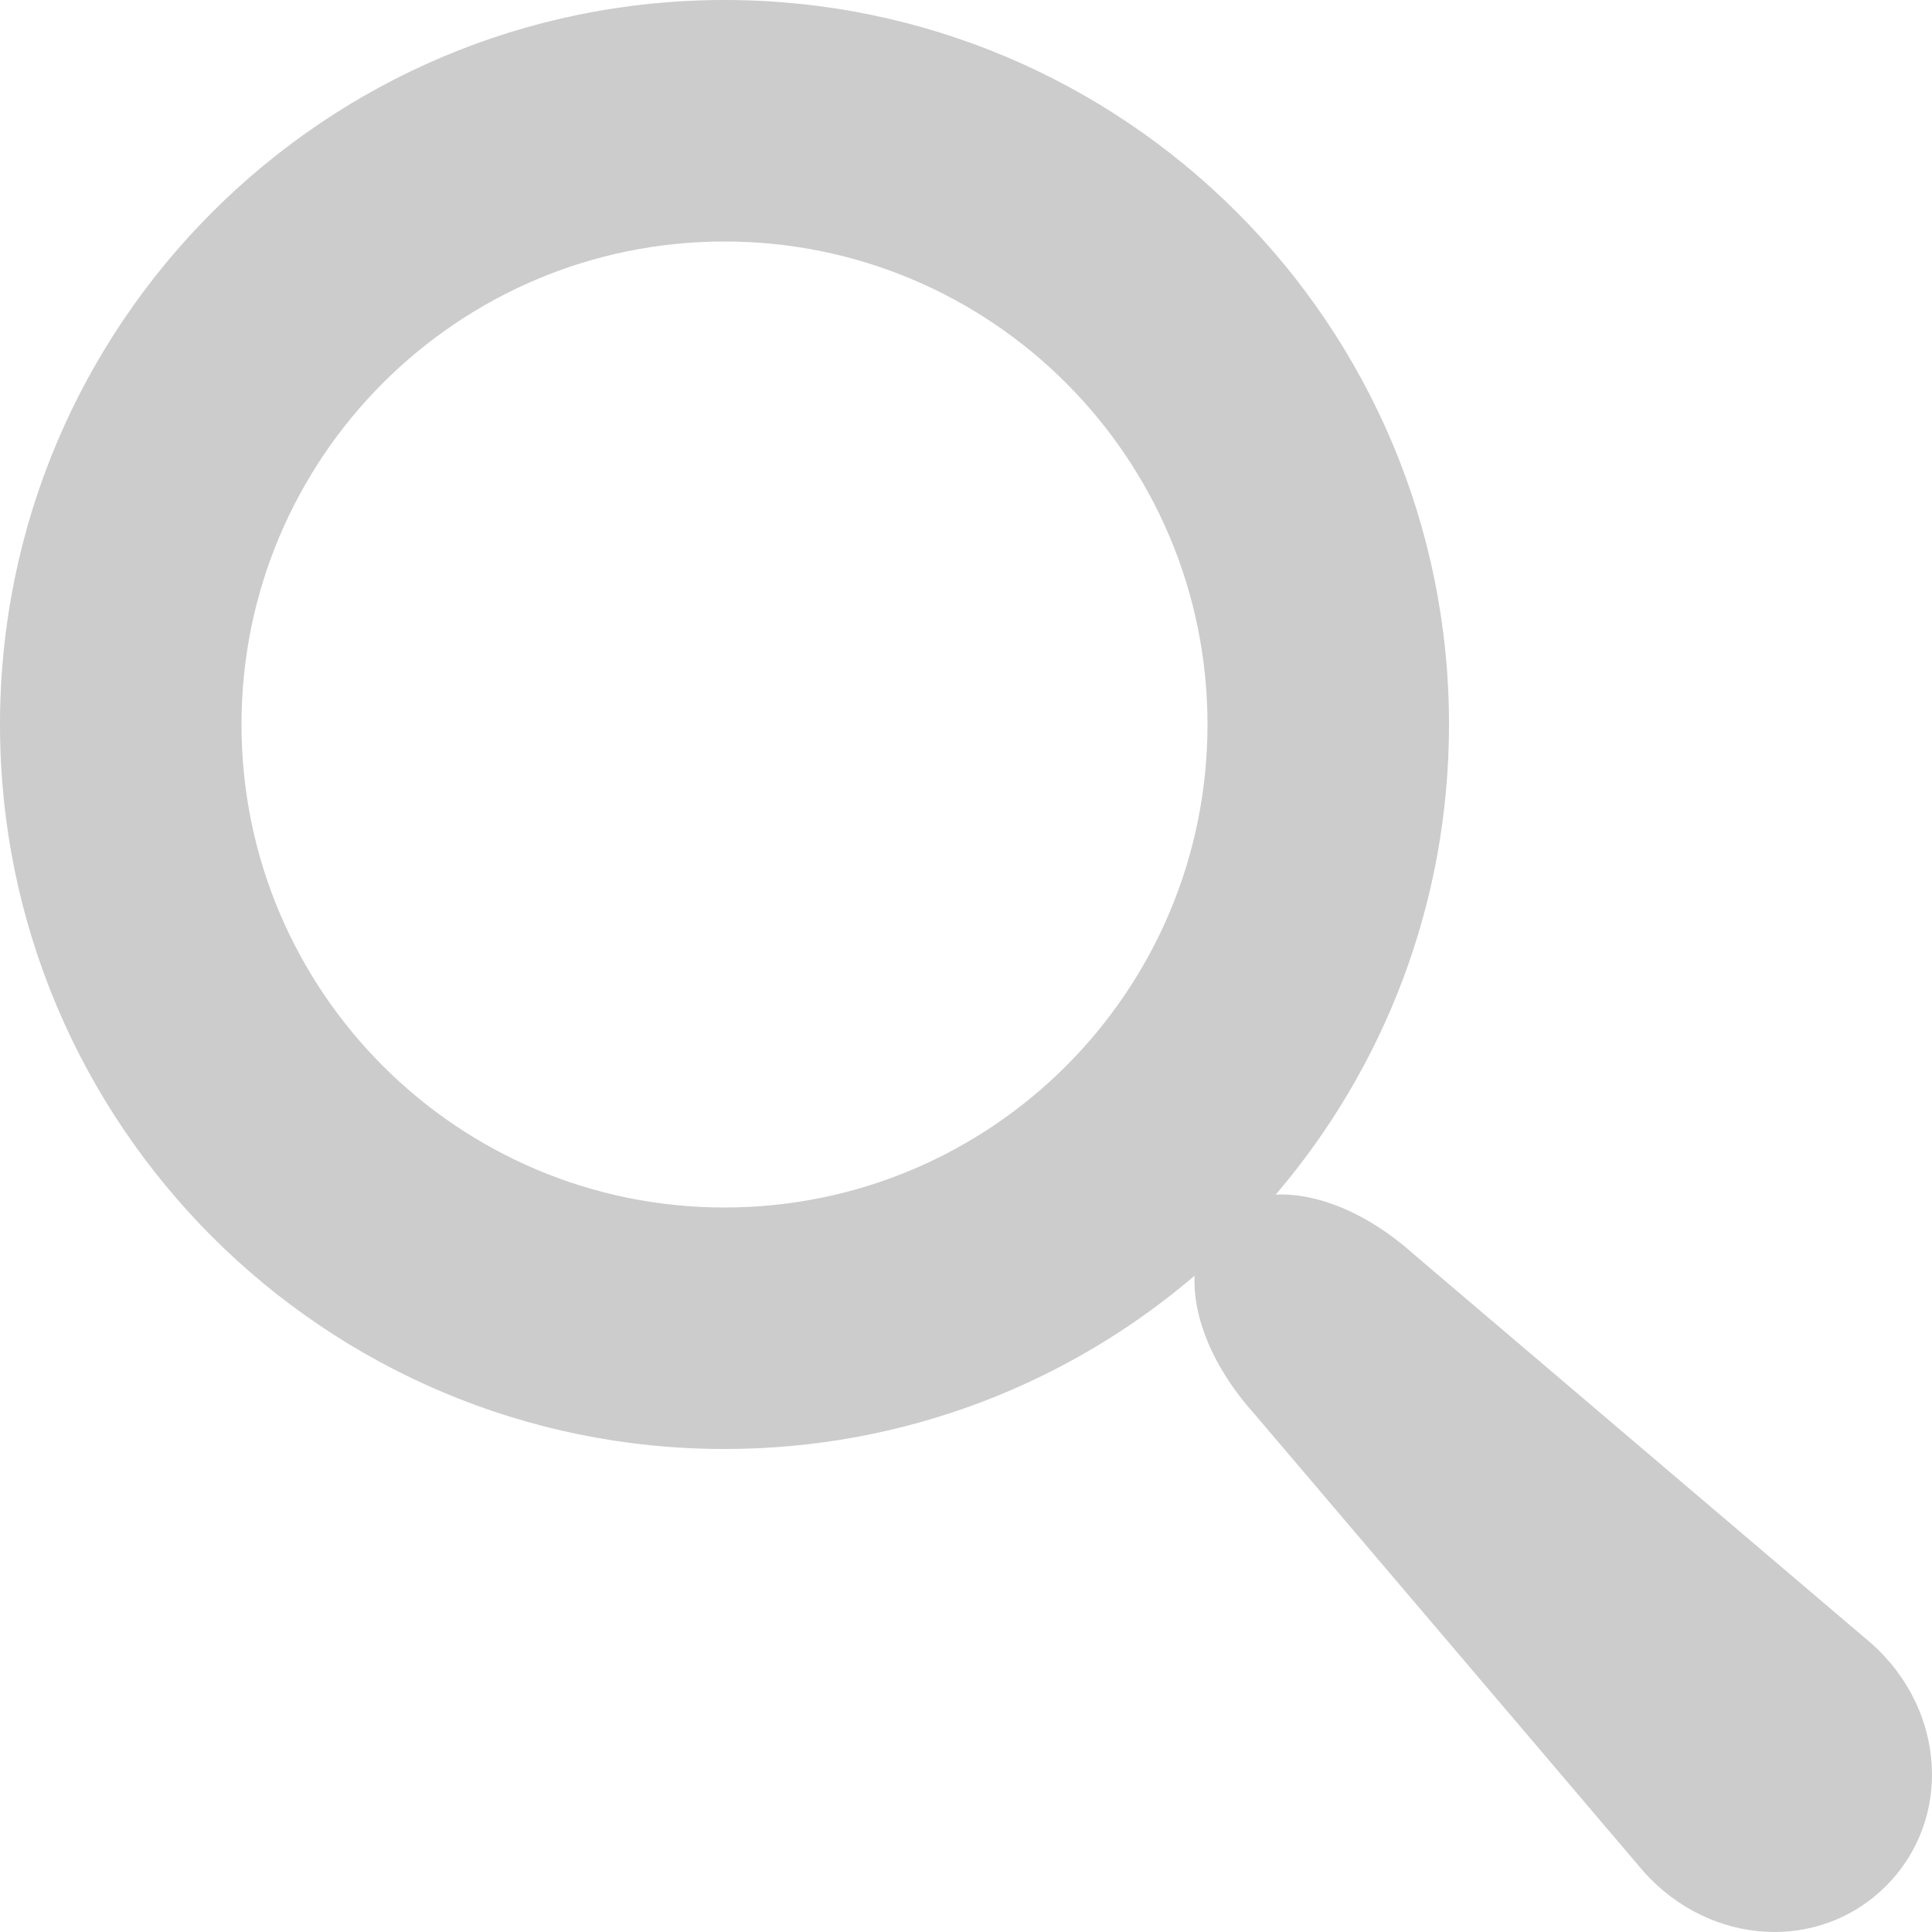
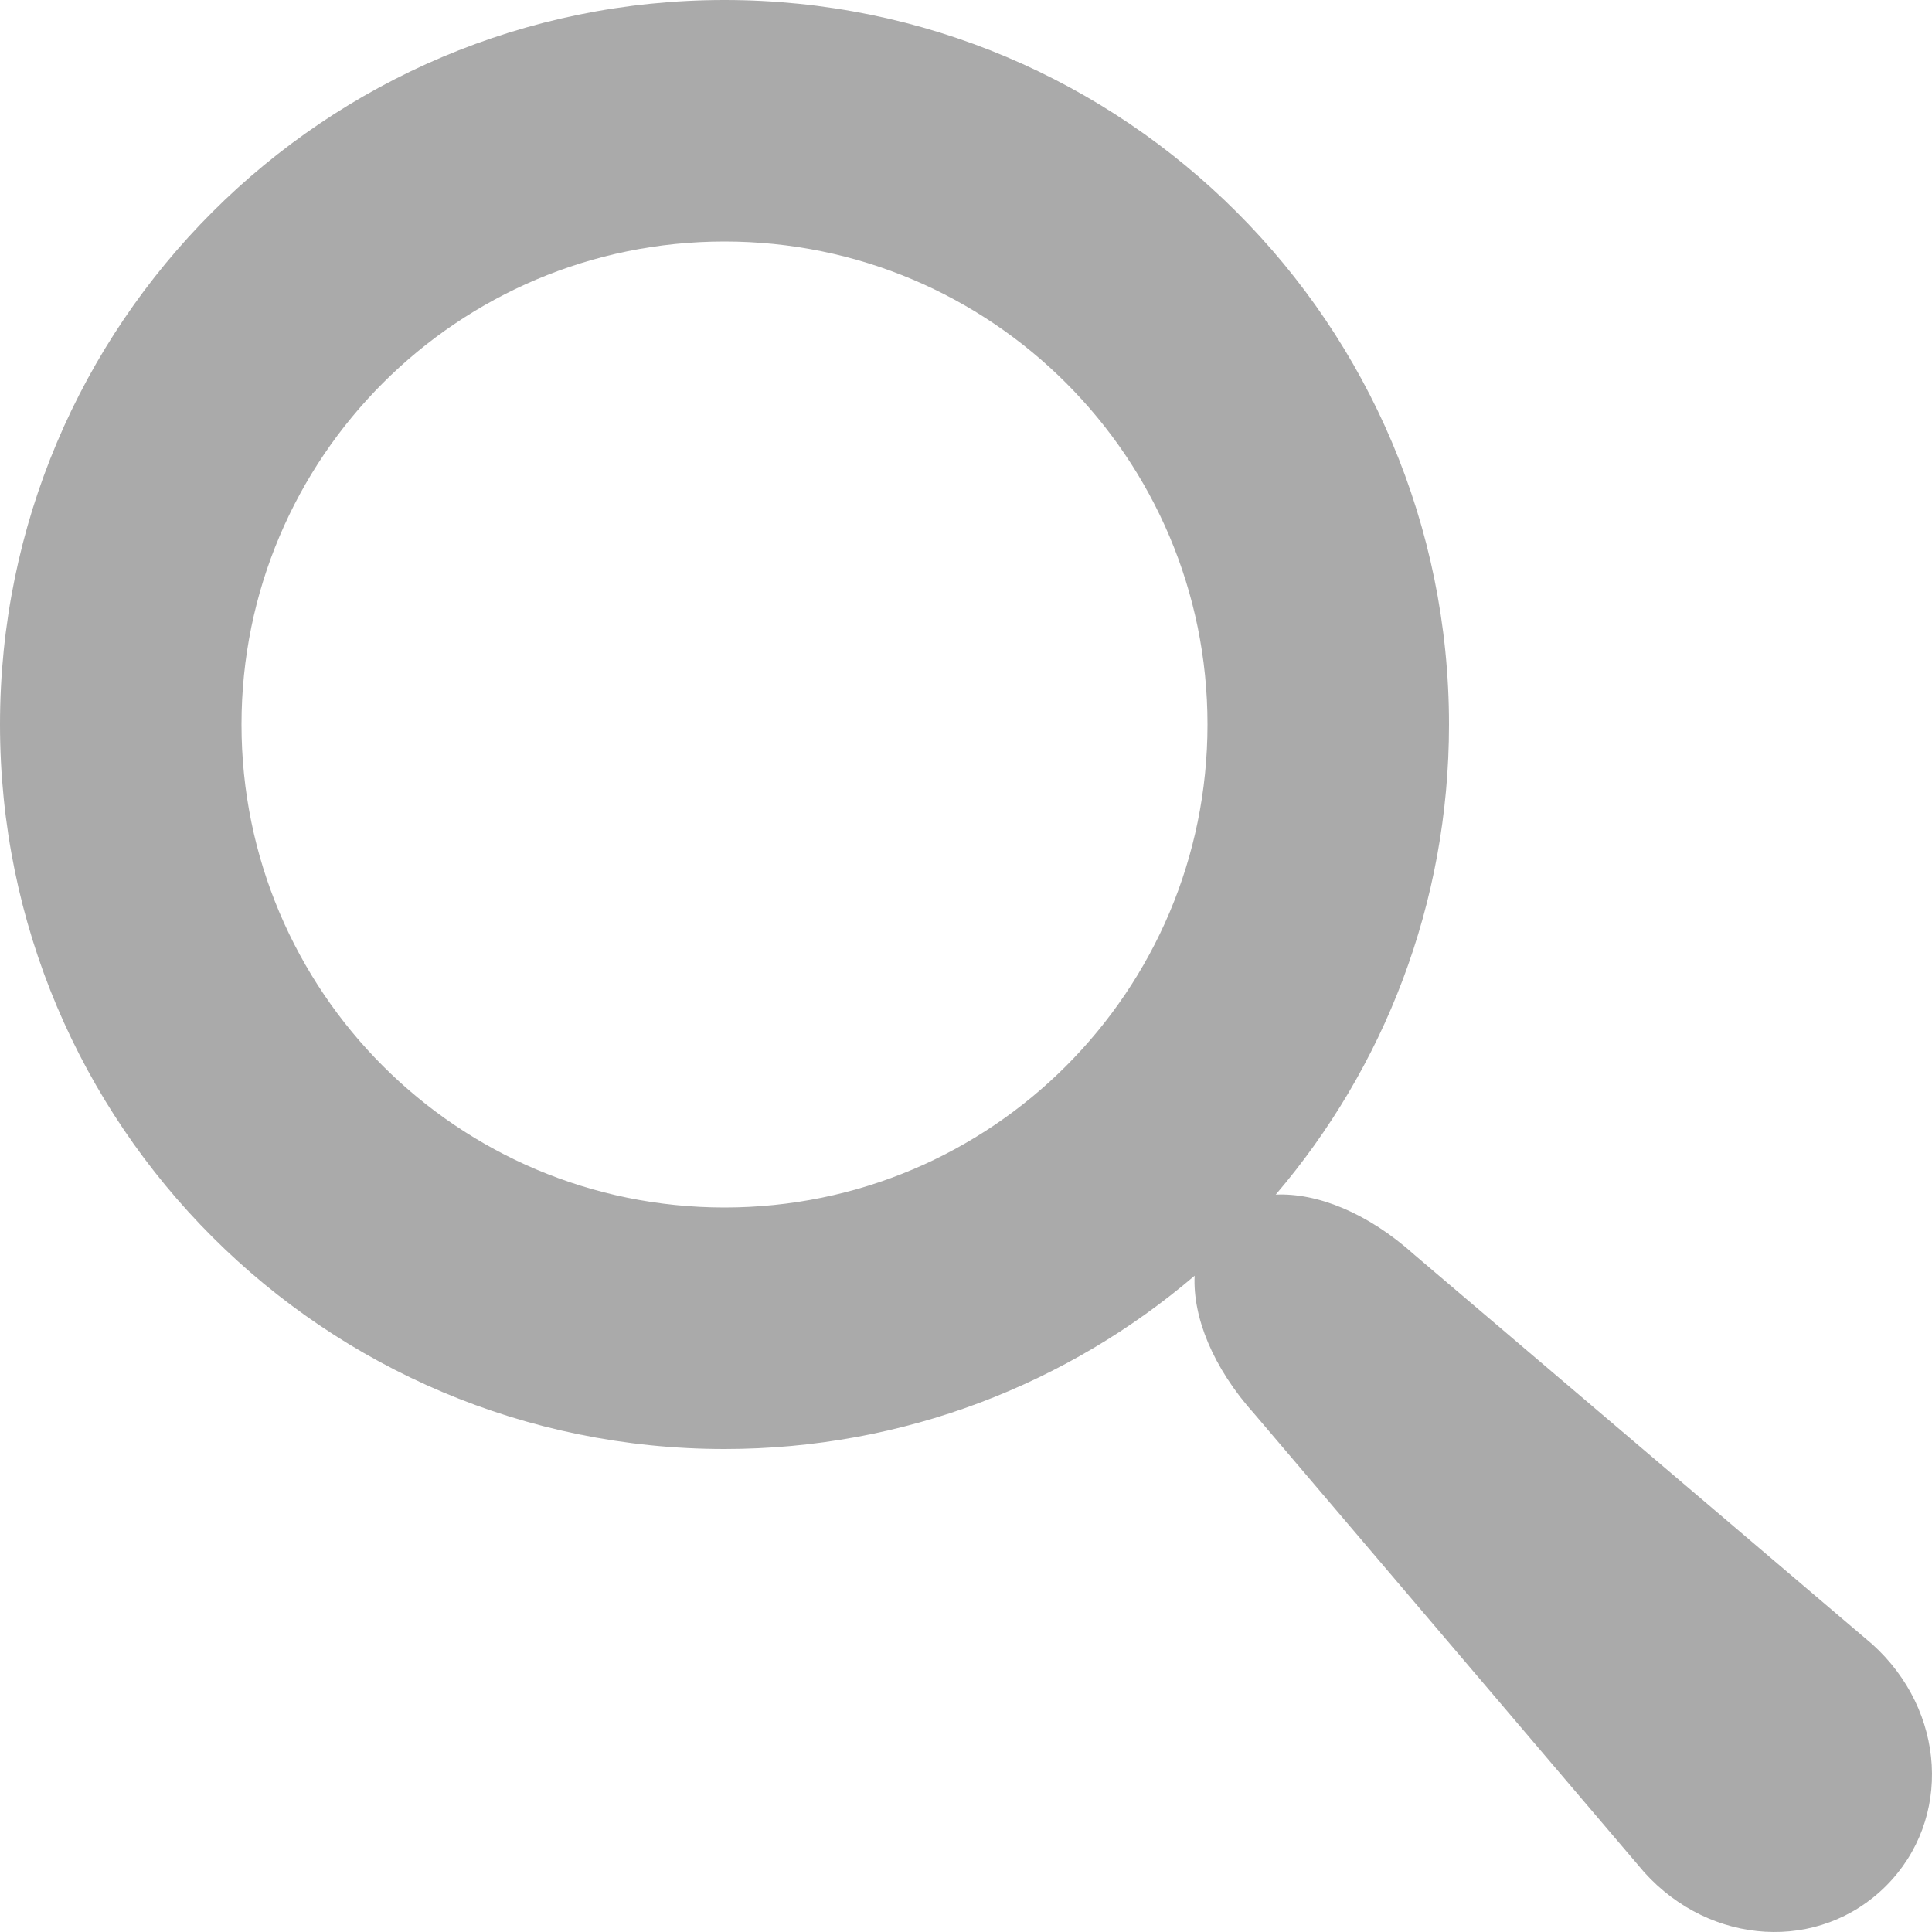
- <svg xmlns="http://www.w3.org/2000/svg" width="18" height="18" viewBox="0 0 512 512" fill="#cccccc">
+ <svg xmlns="http://www.w3.org/2000/svg" width="18" height="18" viewBox="0 0 512 512" fill="#aaaaaa">
  <path d="M 496.131,435.698L 374.855,332.551c-12.537-11.283-25.945-16.463-36.776-15.963C 366.707,283.054, 384.00,239.549, 384.00,192.00 C 384.00,85.961, 298.039,0.00, 192.00,0.00C 85.962,0.00,0.00,85.961,0.00,192.00c0.00,106.039, 85.961,192.00, 192.00,192.00c 47.549,0.00, 91.054-17.293, 124.588-45.922 c-0.50,10.831, 4.68,24.239, 15.963,36.776l 103.147,121.276c 17.661,19.623, 46.511,21.277, 64.11,3.678S 515.754,453.359, 496.131,435.698z M 192.00,320.00c-70.692,0.00-128.00-57.308-128.00-128.00S 121.308,64.00, 192.00,64.00s 128.00,57.308, 128.00,128.00S 262.693,320.00, 192.00,320.00z" />
</svg>
